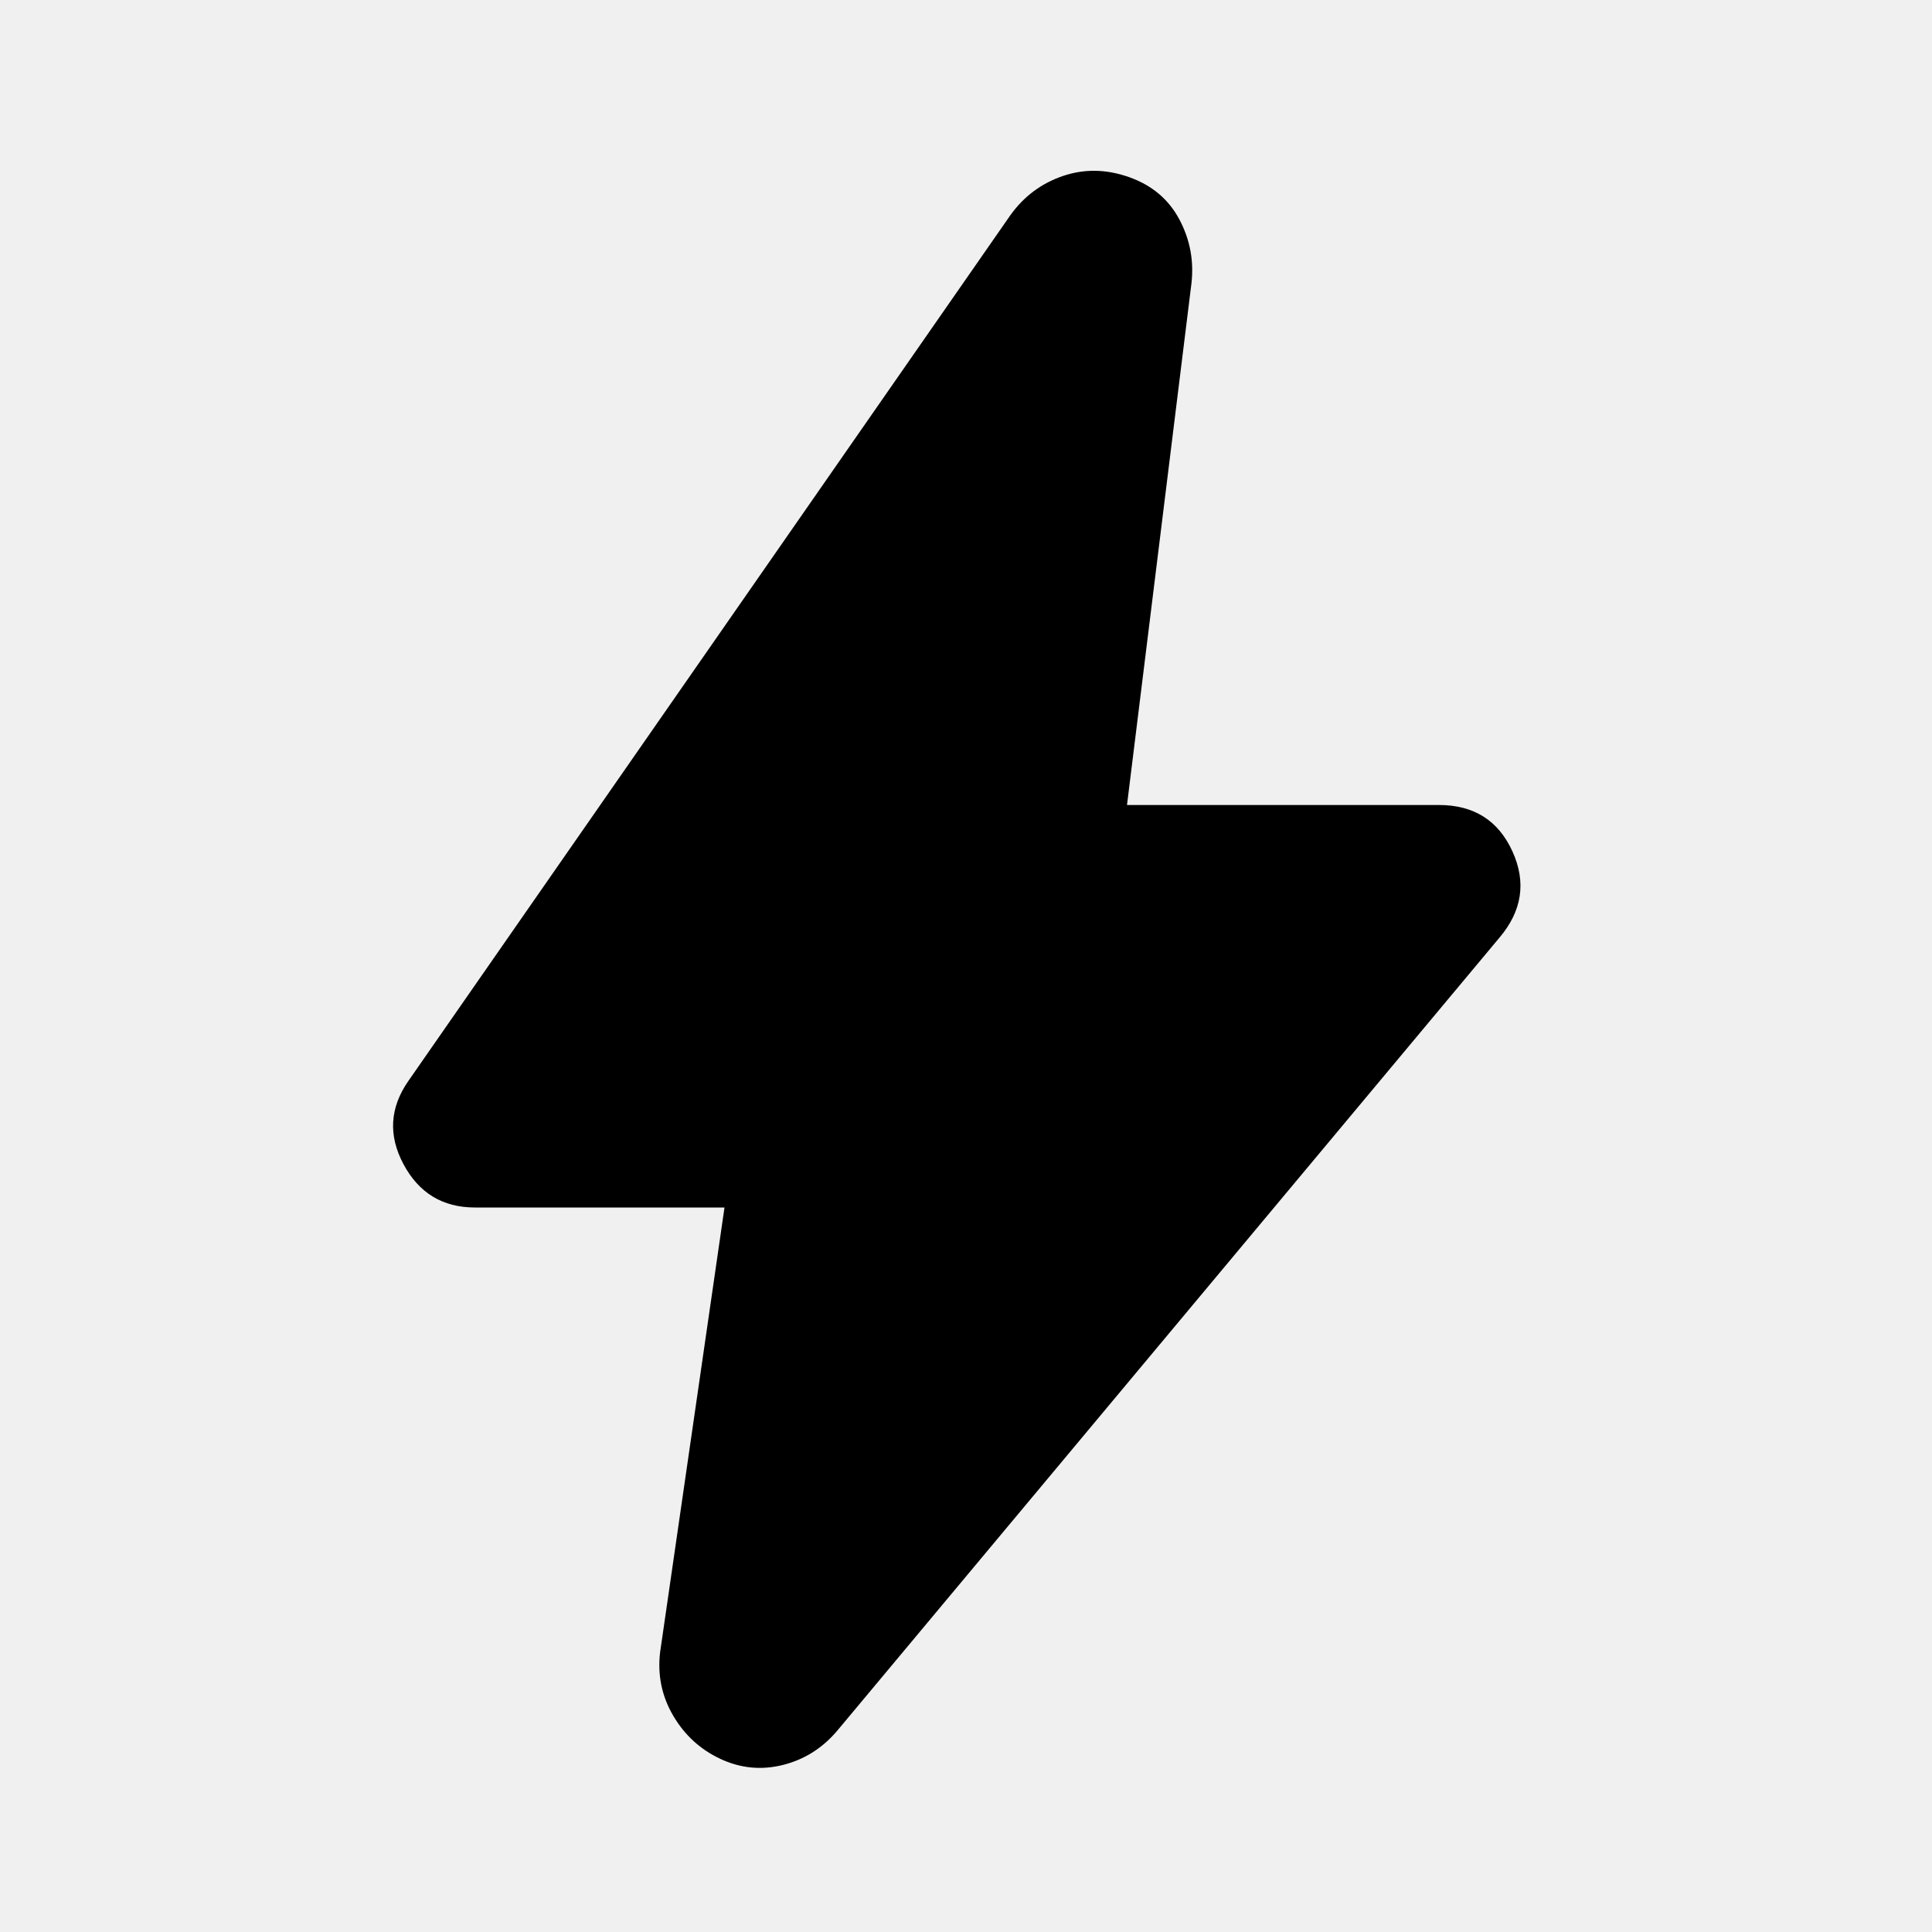
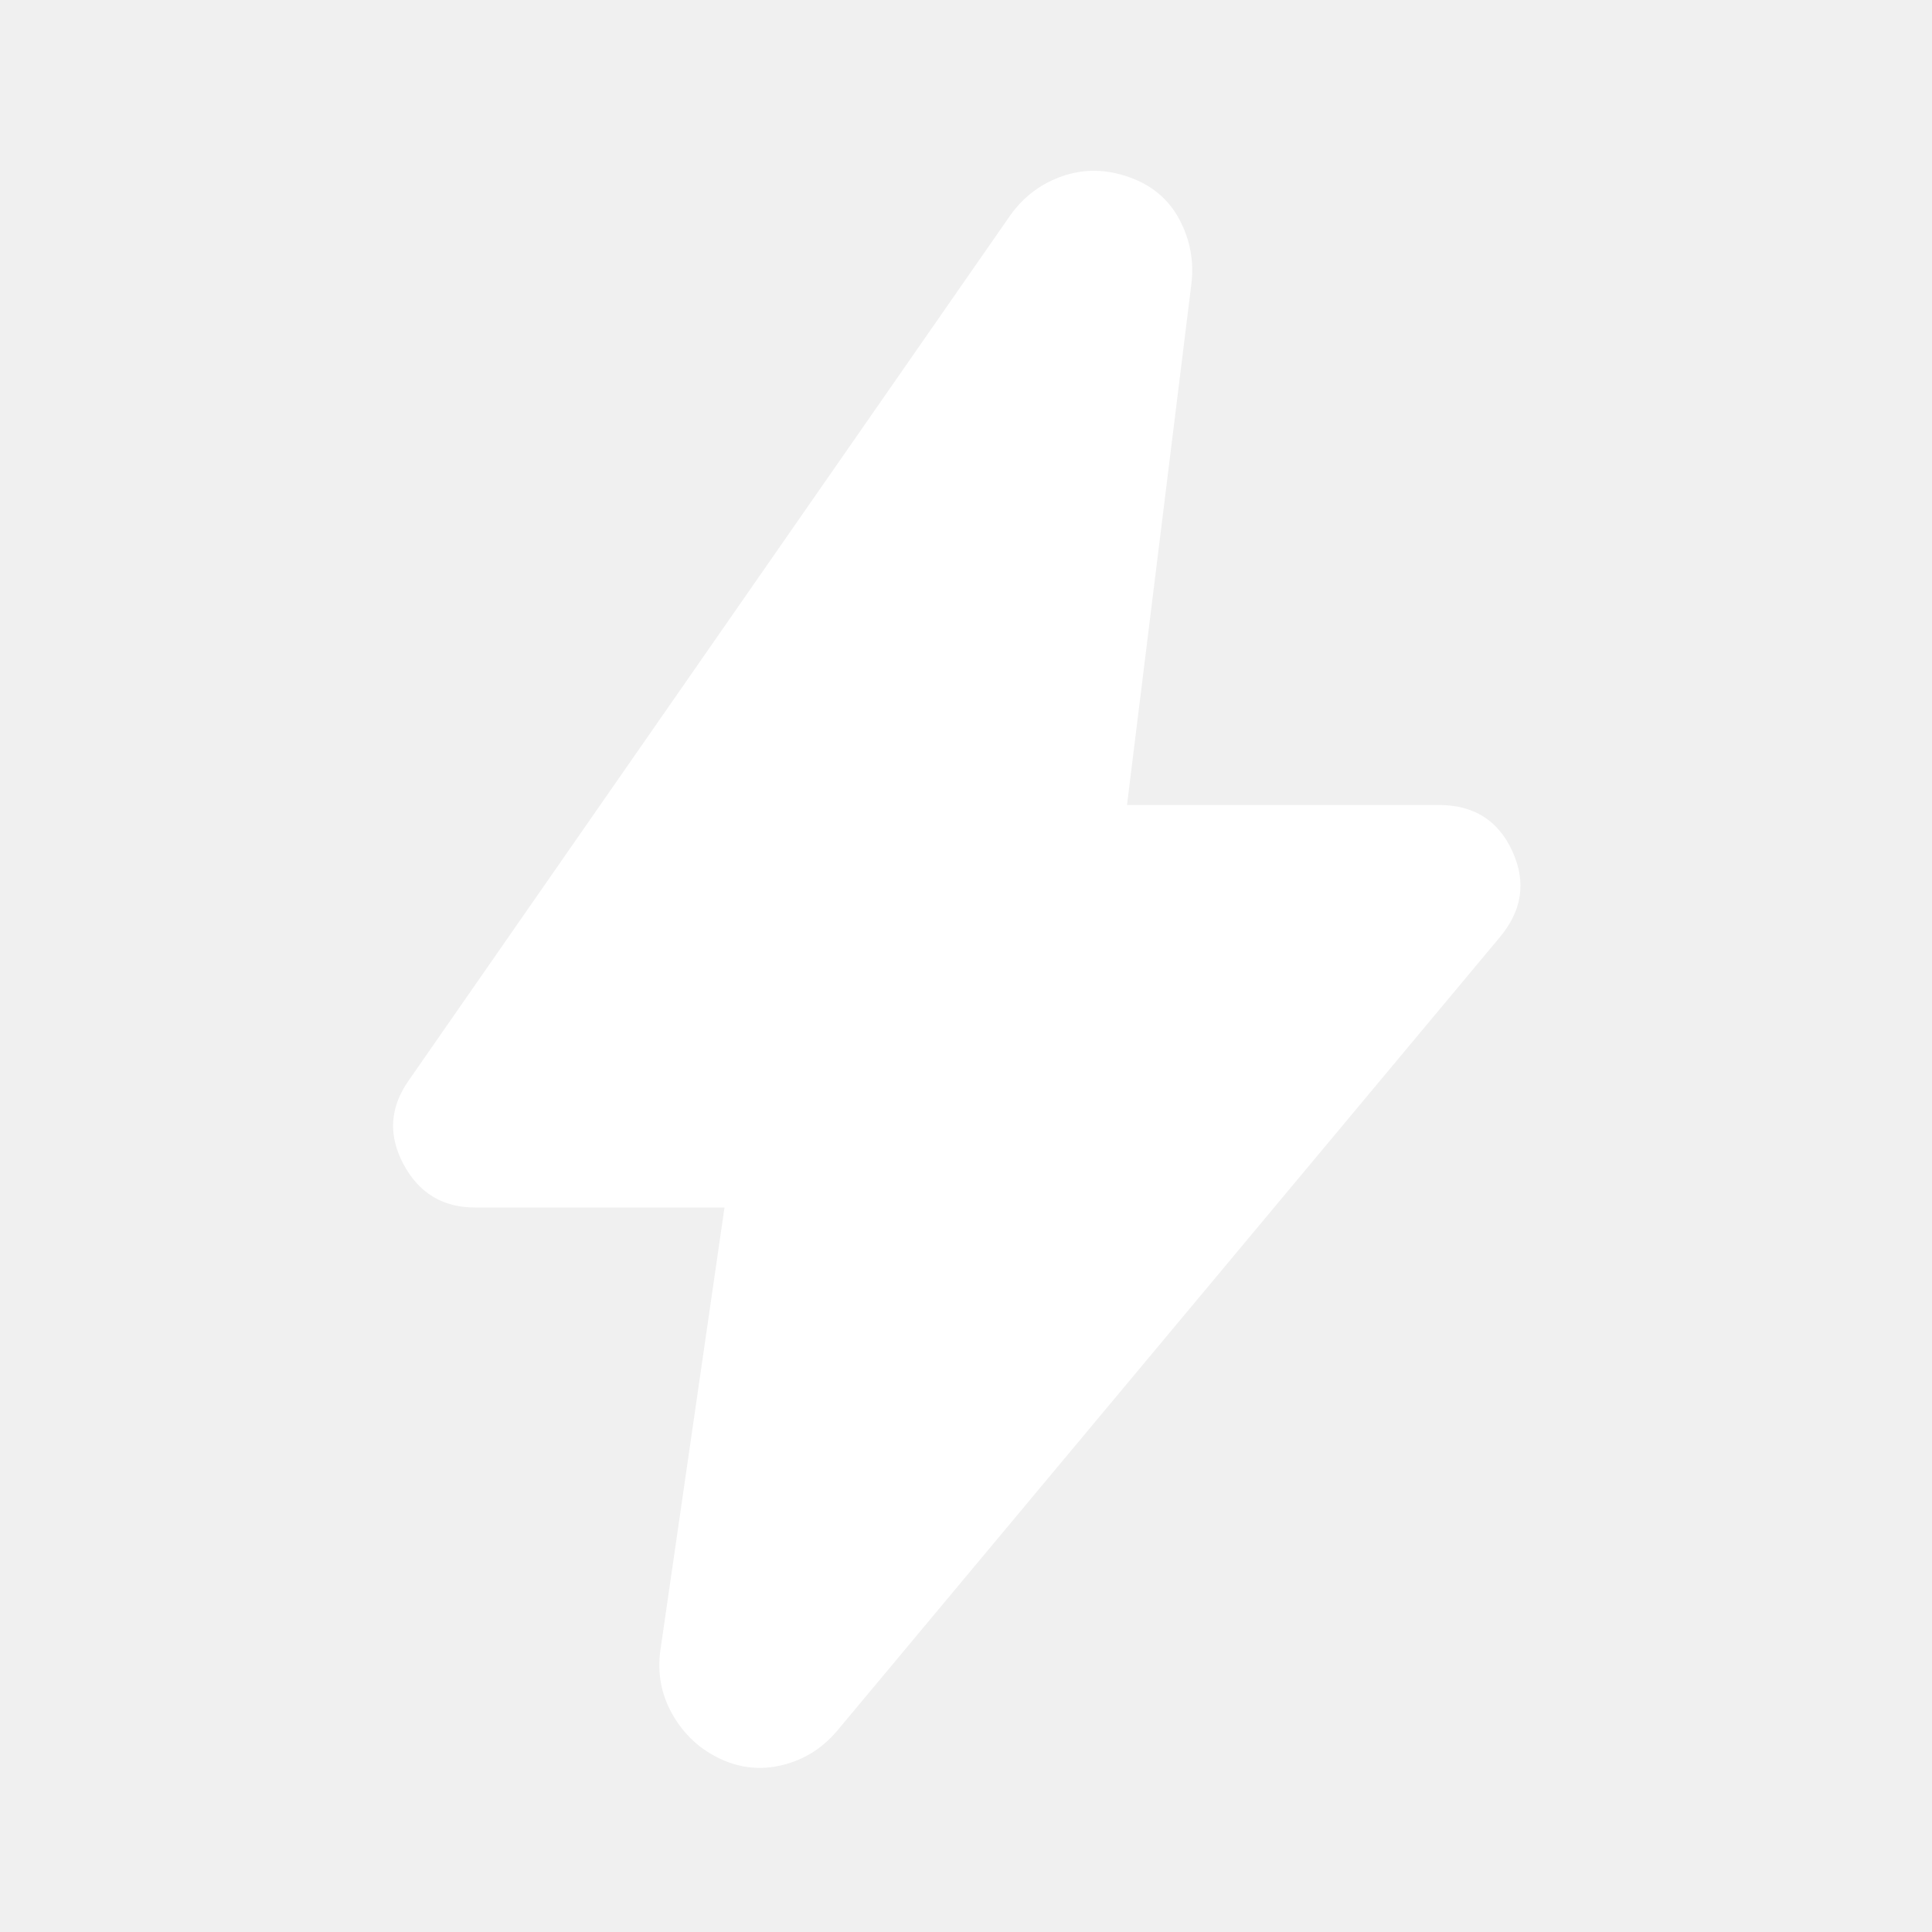
- <svg xmlns="http://www.w3.org/2000/svg" height="24px" viewBox="0 -960 960 960" width="24px" fill="#000000">
+ <svg xmlns="http://www.w3.org/2000/svg" height="960" viewBox="0 -960 960 960" width="960" fill="#FFFFFF">
  <path d="M360-360H236q-24 0-35.5-21.5T203-423l299-430q10-14 26-19.5t33 .5q17 6 25 21t6 32l-32 259h155q26 0 36.5 23t-6.5 43L416-100q-11 13-27 17t-31-3q-15-7-23.5-21.5T328-139l32-221Z" />
</svg>
